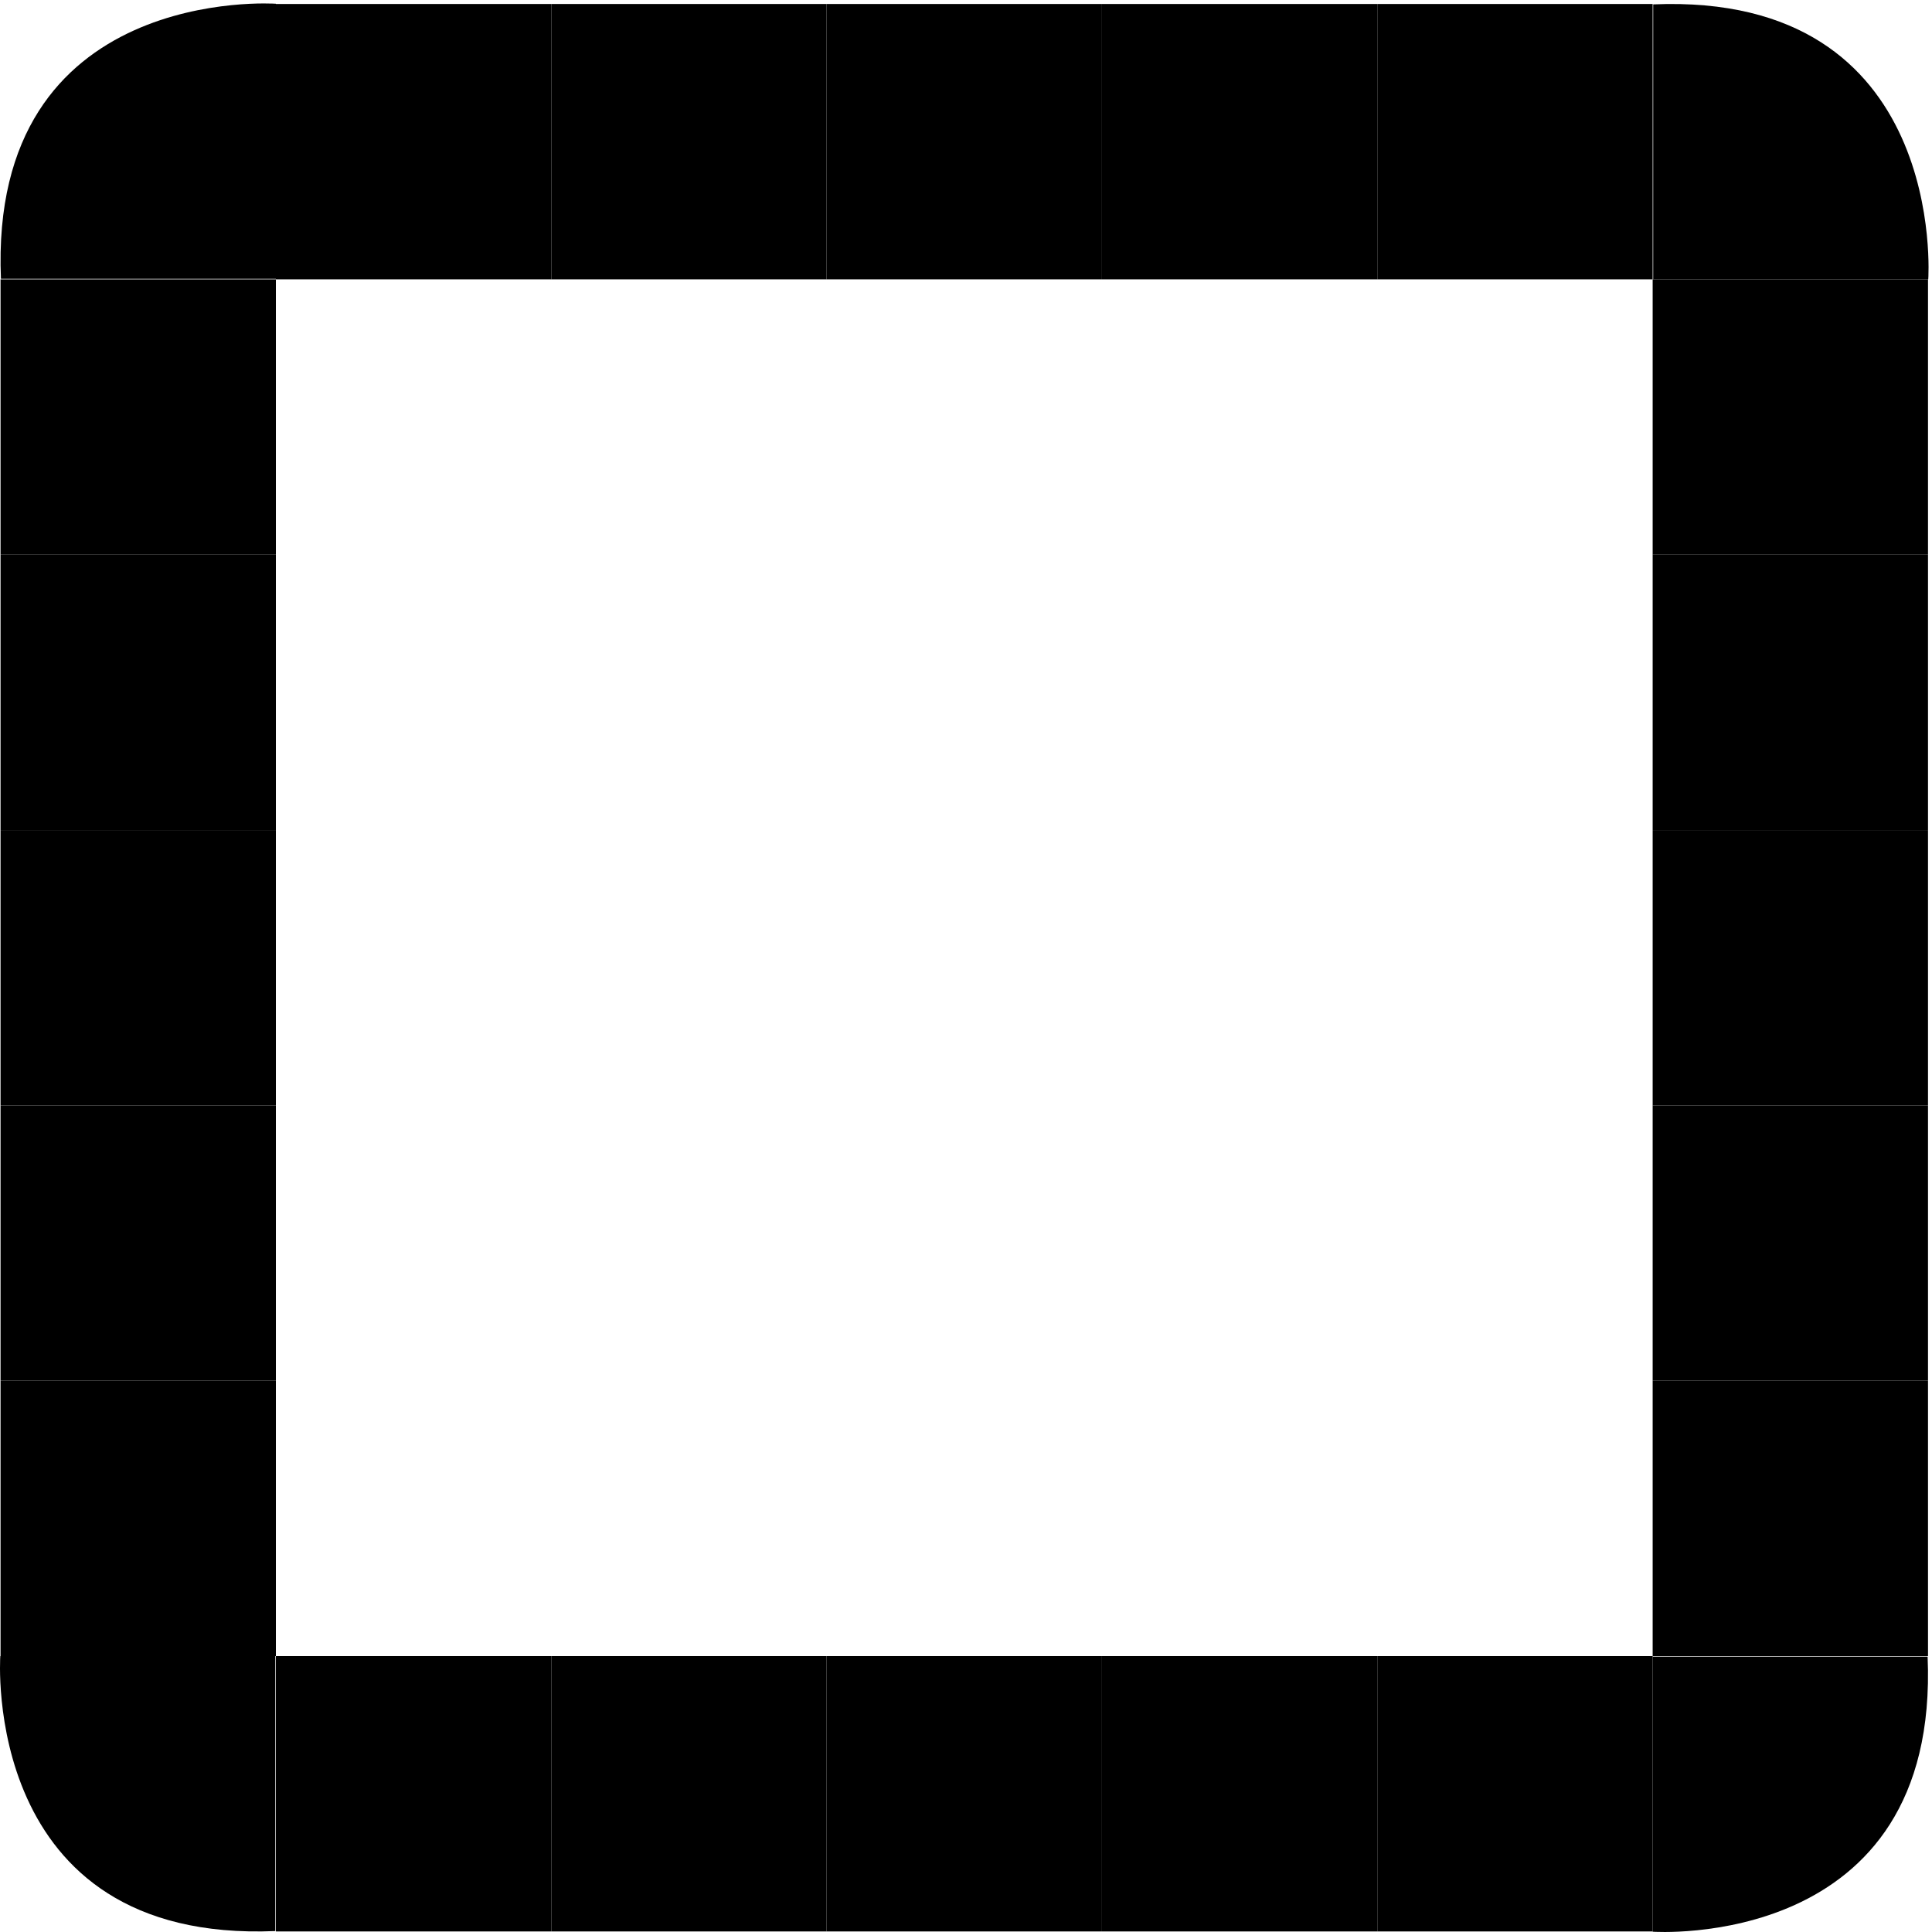
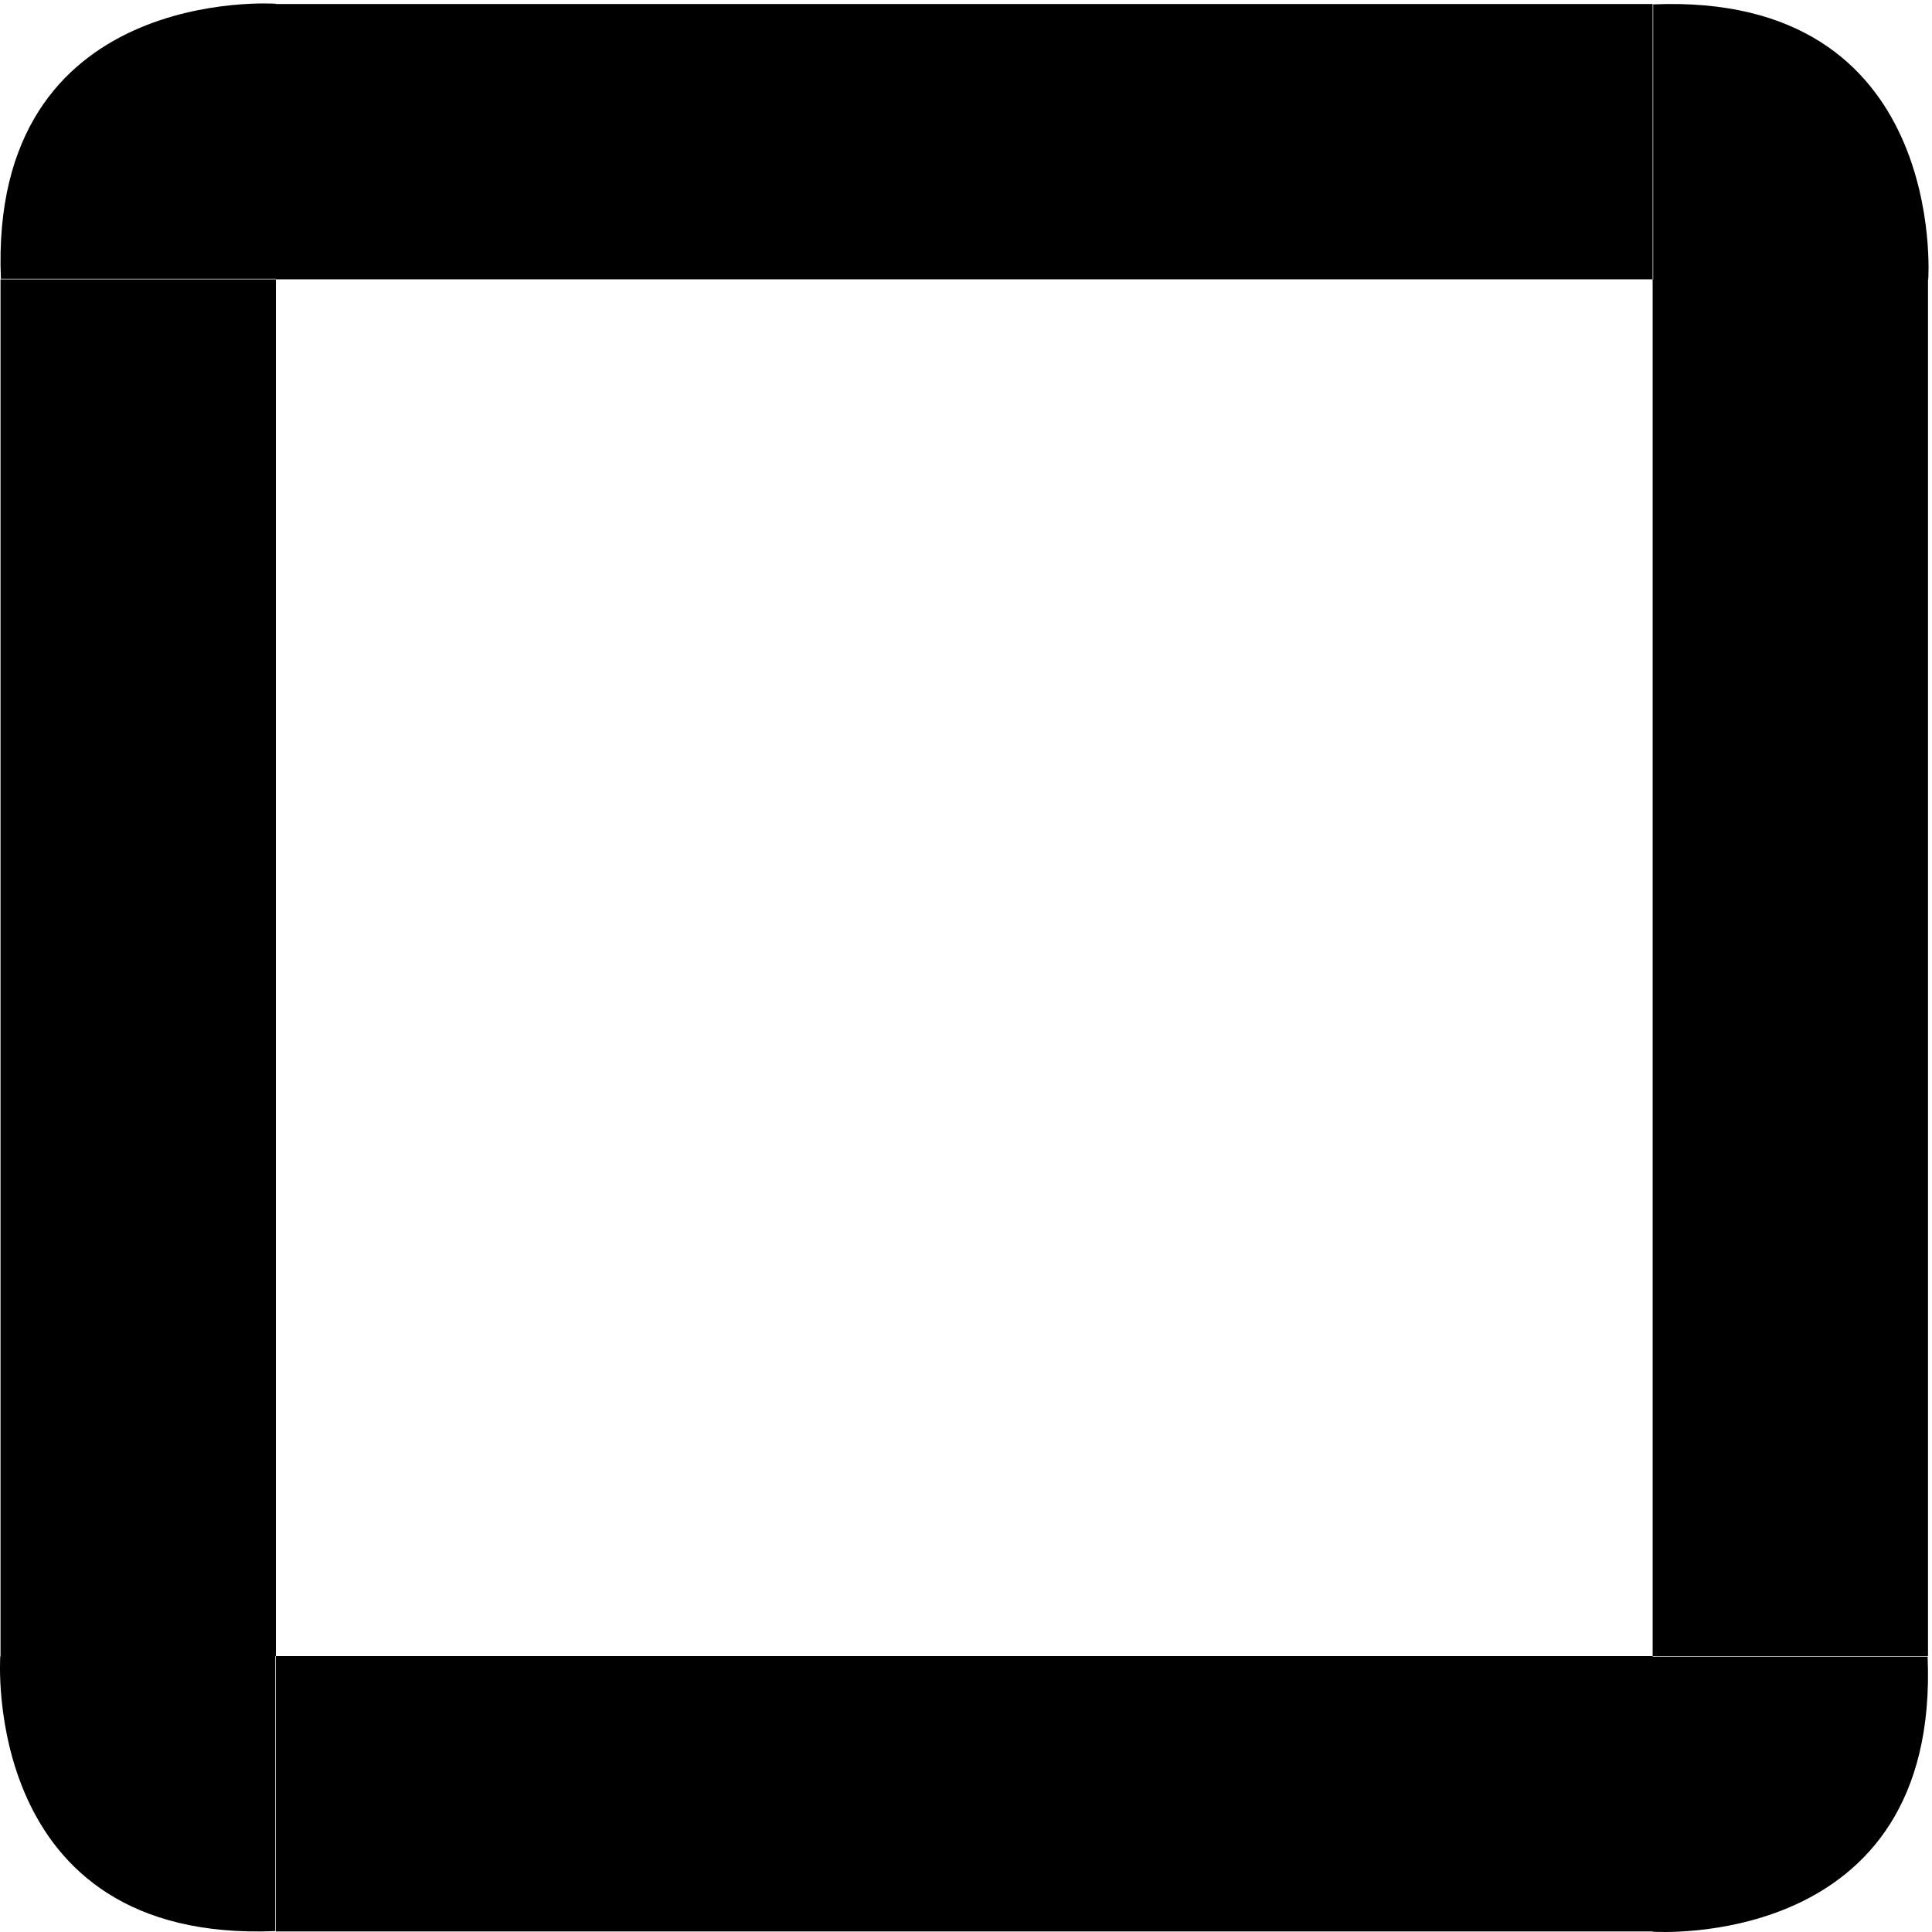
<svg xmlns="http://www.w3.org/2000/svg" version="1.1" width="70.125" height="70.125" id="svg4555">
  <defs id="defs4557" />
-   <g transform="matrix(-0.2027285,0,0,-0.2033685,48.49064,67.17302)" id="layer1-8" style="fill:#000000;fill-opacity:1;stroke:none">
-     <path d="m 239.023,280.543 -49.23,0 0,49.091 c 0,0 51.45,3.627 49.23,-49.091 z" id="path3020-7" style="fill:#000000;fill-opacity:1;stroke:none" />
-   </g>
-   <rect width="9.994" height="9.994" rx="0" ry="0.049" x="0.145" y="-20.008" transform="matrix(0,1,-1,0,0,0)" id="rect3011" style="fill:#000000;fill-opacity:1;stroke:none" />
-   <rect width="9.994" height="9.994" rx="0" ry="0.049" x="0.145" y="-30.003" transform="matrix(0,1,-1,0,0,0)" id="rect13" style="fill:#000000;fill-opacity:1;stroke:none" />
-   <rect width="9.994" height="9.994" rx="0" ry="0.049" x="0.145" y="-39.997" transform="matrix(0,1,-1,0,0,0)" id="rect17" style="fill:#000000;fill-opacity:1;stroke:none" />
-   <rect width="9.994" height="9.994" rx="0" ry="0.049" x="0.145" y="-49.992" transform="matrix(0,1,-1,0,0,0)" id="rect21" style="fill:#000000;fill-opacity:1;stroke:none" />
-   <rect width="9.994" height="9.994" rx="0" ry="0.049" x="0.145" y="-59.986" transform="matrix(0,1,-1,0,0,0)" id="rect25" style="fill:#000000;fill-opacity:1;stroke:none" />
-   <g transform="matrix(0,-0.2027285,0.2033685,0,2.951978,48.61564)" id="g29" style="fill:#000000;fill-opacity:1;stroke:none">
-     <path d="m 239.023,280.543 -49.23,0 0,49.091 c 0,0 51.45,3.627 49.23,-49.091 z" id="path31" style="fill:#000000;fill-opacity:1;stroke:none" />
-   </g>
-   <rect width="9.994" height="9.994" rx="0" ry="0.049" x="0.02" y="10.139" id="rect86" style="fill:#000000;fill-opacity:1;stroke:none" />
-   <rect width="9.994" height="9.994" rx="0" ry="0.049" x="59.986" y="10.139" id="rect90" style="fill:#000000;fill-opacity:1;stroke:none" />
-   <rect width="9.994" height="9.994" rx="0" ry="0.049" x="0.02" y="20.133" id="rect114" style="fill:#000000;fill-opacity:1;stroke:none" />
-   <rect width="9.994" height="9.994" rx="0" ry="0.049" x="59.986" y="20.133" id="rect134" style="fill:#000000;fill-opacity:1;stroke:none" />
-   <rect width="9.994" height="9.994" rx="0" ry="0.049" x="0.02" y="30.128" id="rect184" style="fill:#000000;fill-opacity:1;stroke:none" />
-   <rect width="9.994" height="9.994" rx="0" ry="0.049" x="59.986" y="30.128" id="rect200" style="fill:#000000;fill-opacity:1;stroke:none" />
-   <rect width="9.994" height="9.994" rx="0" ry="0.049" x="0.02" y="40.122" id="rect244" style="fill:#000000;fill-opacity:1;stroke:none" />
-   <rect width="9.994" height="9.994" rx="0" ry="0.049" x="59.986" y="40.122" id="rect264" style="fill:#000000;fill-opacity:1;stroke:none" />
-   <rect width="9.994" height="9.994" rx="0" ry="0.049" x="0.02" y="50.117" id="rect310" style="fill:#000000;fill-opacity:1;stroke:none" />
-   <rect width="9.994" height="9.994" rx="0" ry="0.049" x="59.986" y="50.117" id="rect314" style="fill:#000000;fill-opacity:1;stroke:none" />
-   <g transform="matrix(0,0.2027285,-0.2033685,0,67.04802,21.63436)" id="g348" style="fill:#000000;fill-opacity:1;stroke:none">
-     <path d="m 239.023,280.543 -49.23,0 0,49.091 c 0,0 51.45,3.627 49.23,-49.091 z" id="path350" style="fill:#000000;fill-opacity:1;stroke:none" />
-   </g>
-   <rect width="9.994" height="9.994" rx="0" ry="0.049" x="60.111" y="-20.008" transform="matrix(0,1,-1,0,0,0)" id="rect354" style="fill:#000000;fill-opacity:1;stroke:none" />
-   <rect width="9.994" height="9.994" rx="0" ry="0.049" x="60.111" y="-30.003" transform="matrix(0,1,-1,0,0,0)" id="rect358" style="fill:#000000;fill-opacity:1;stroke:none" />
-   <rect width="9.994" height="9.994" rx="0" ry="0.049" x="60.111" y="-39.997" transform="matrix(0,1,-1,0,0,0)" id="rect362" style="fill:#000000;fill-opacity:1;stroke:none" />
-   <rect width="9.994" height="9.994" rx="0" ry="0.049" x="60.111" y="-49.992" transform="matrix(0,1,-1,0,0,0)" id="rect366" style="fill:#000000;fill-opacity:1;stroke:none" />
-   <rect width="9.994" height="9.994" rx="0" ry="0.049" x="60.111" y="-59.986" transform="matrix(0,1,-1,0,0,0)" id="rect370" style="fill:#000000;fill-opacity:1;stroke:none" />
-   <g transform="matrix(0.2027285,0,0,0.2033685,21.50936,3.076978)" id="g374" style="fill:#000000;fill-opacity:1;stroke:none">
-     <path d="m 239.023,280.543 -49.23,0 0,49.091 c 0,0 51.45,3.627 49.23,-49.091 z" id="path376" style="fill:#000000;fill-opacity:1;stroke:none" />
+   <g transform="matrix(-0.2012908,0,0,-0.2019262,48.39496,66.94574)" id="layer1-8" style="fill:#000000;fill-opacity:1;stroke:#000000;stroke-width:2.462;stroke-miterlimit:4;stroke-opacity:1;stroke-dasharray:none" />
+   <g transform="matrix(0,-0.2012908,0.2019262,0,3.179263,48.51996)" id="g29" style="fill:#000000;fill-opacity:1;stroke:#000000;stroke-width:2.462;stroke-miterlimit:4;stroke-opacity:1;stroke-dasharray:none" />
+   <g transform="matrix(0,0.2012908,-0.2019262,0,66.82073,21.73004)" id="g348" style="fill:#000000;fill-opacity:1;stroke:#000000;stroke-width:2.462;stroke-miterlimit:4;stroke-opacity:1;stroke-dasharray:none" />
+   <g transform="matrix(0.2012908,0,0,0.2019262,21.60504,3.304265)" id="g374" style="fill:#000000;fill-opacity:1;stroke:#000000;stroke-width:2.462;stroke-miterlimit:4;stroke-opacity:1;stroke-dasharray:none">
+     <path id="path376" style="fill:#000000;fill-opacity:1;stroke:#000000;stroke-width:0;stroke-miterlimit:4;stroke-opacity:1;stroke-dasharray:none" d="m 240.255,281.421 -49.581,0 0,49.442 c 0,0 51.818,3.653 49.581,-49.442 z m -49.581,-0.097 0,49.495 -49.652,0 0,-49.495 z m -49.652,0 0,49.495 -49.652,0 0,-49.495 z m -49.652,0 0,49.495 -49.652,0 0,-49.495 z m -49.652,0 0,49.495 -49.652,0 0,-49.495 z m -49.652,0 0,49.495 -49.652,0 0,-49.495 z m -49.749,49.425 0,-49.425 -49.598,0 c 0,0 -3.664,51.655 49.598,49.425 z m 248.355,-98.92 49.652,0 0,49.495 -49.652,0 z m -297.909,0 49.652,0 0,49.495 -49.652,0 z m 297.909,-49.495 49.652,0 0,49.495 -49.652,0 z m -297.909,0 49.652,0 0,49.495 -49.652,0 z m 297.909,-49.495 49.652,0 0,49.495 -49.652,0 z m -297.909,0 49.652,0 0,49.495 -49.652,0 z m 297.909,-49.495 49.652,0 0,49.495 -49.652,0 z m -297.909,0 49.652,0 0,49.495 -49.652,0 z m 297.909,-49.495 49.652,0 0,49.495 -49.652,0 z m -297.909,0 49.652,0 0,49.495 -49.652,0 z m 298.007,-49.425 0,49.425 49.598,0 c 0,0 3.664,-51.655 -49.598,-49.425 z m -0.097,-0.07 0,49.495 -49.652,0 0,-49.495 z m -49.652,0 0,49.495 -49.652,0 0,-49.495 z m -49.652,0 0,49.495 -49.652,0 0,-49.495 z m -49.652,0 0,49.495 -49.652,0 0,-49.495 z m -49.652,0 0,49.495 -49.652,0 0,-49.495 z m -99.233,49.398 49.581,0 0,-49.442 c 0,0 -51.818,-3.653 -49.581,49.442 z" />
  </g>
</svg>
